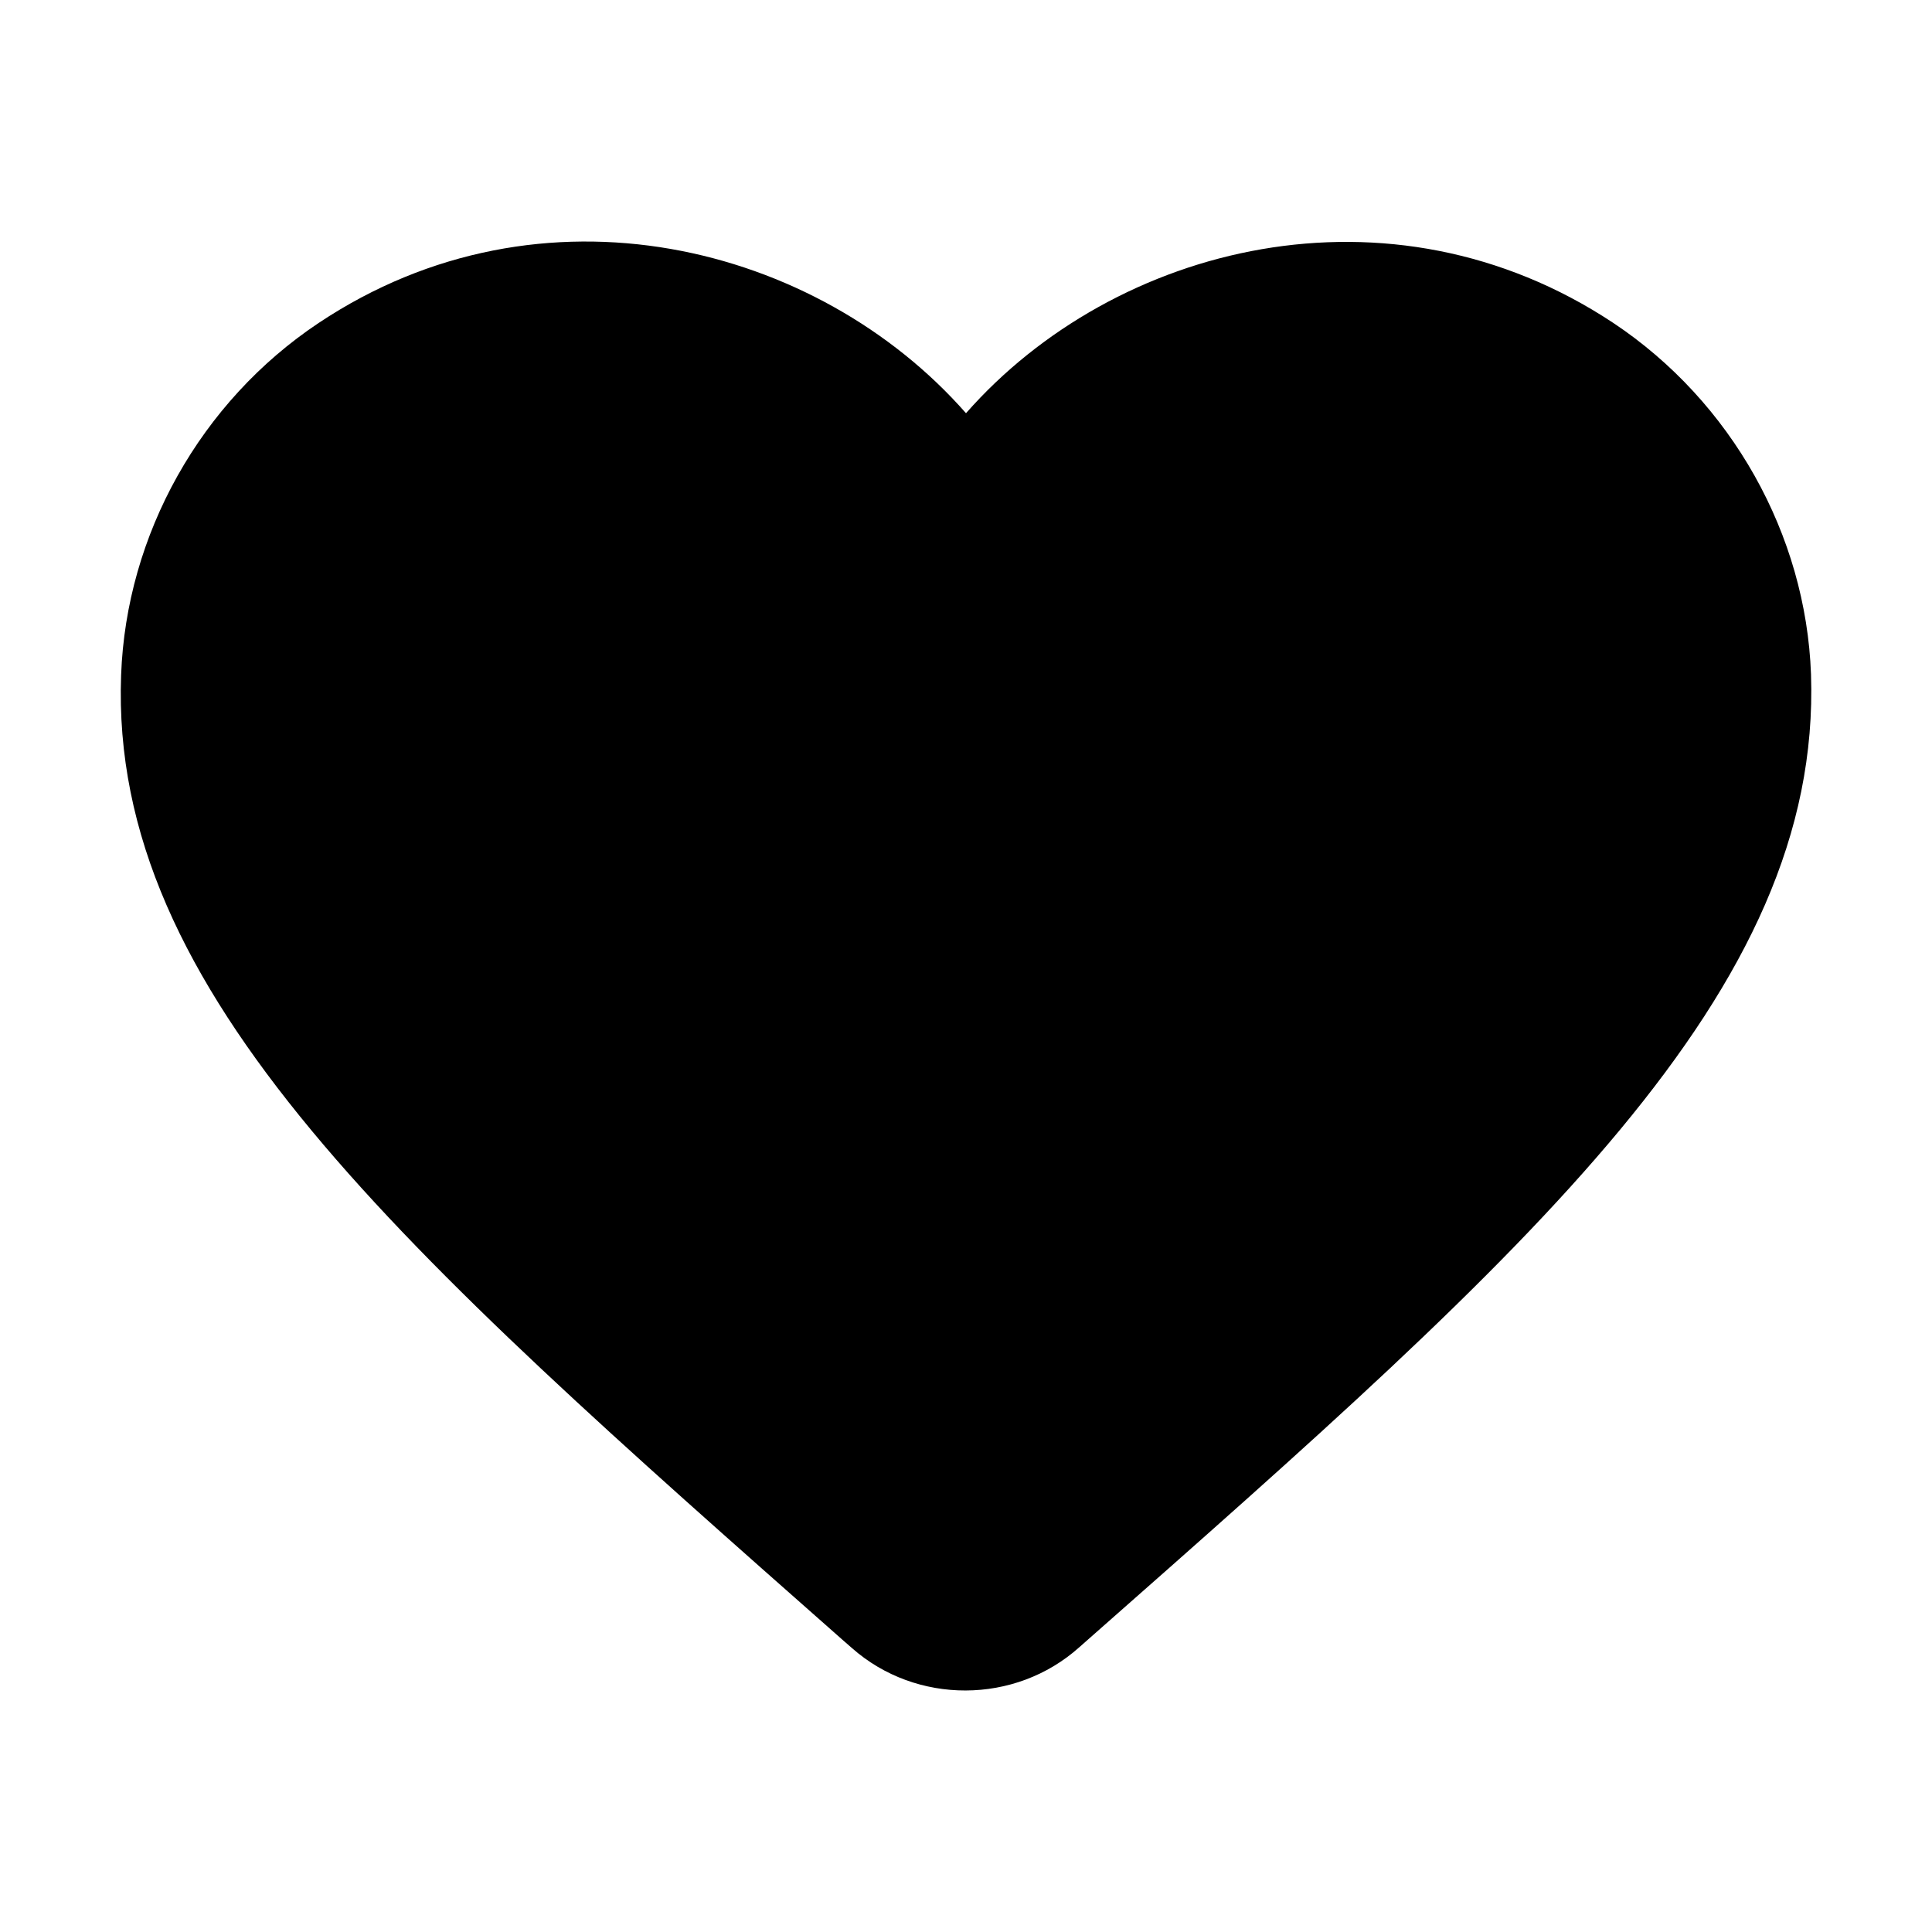
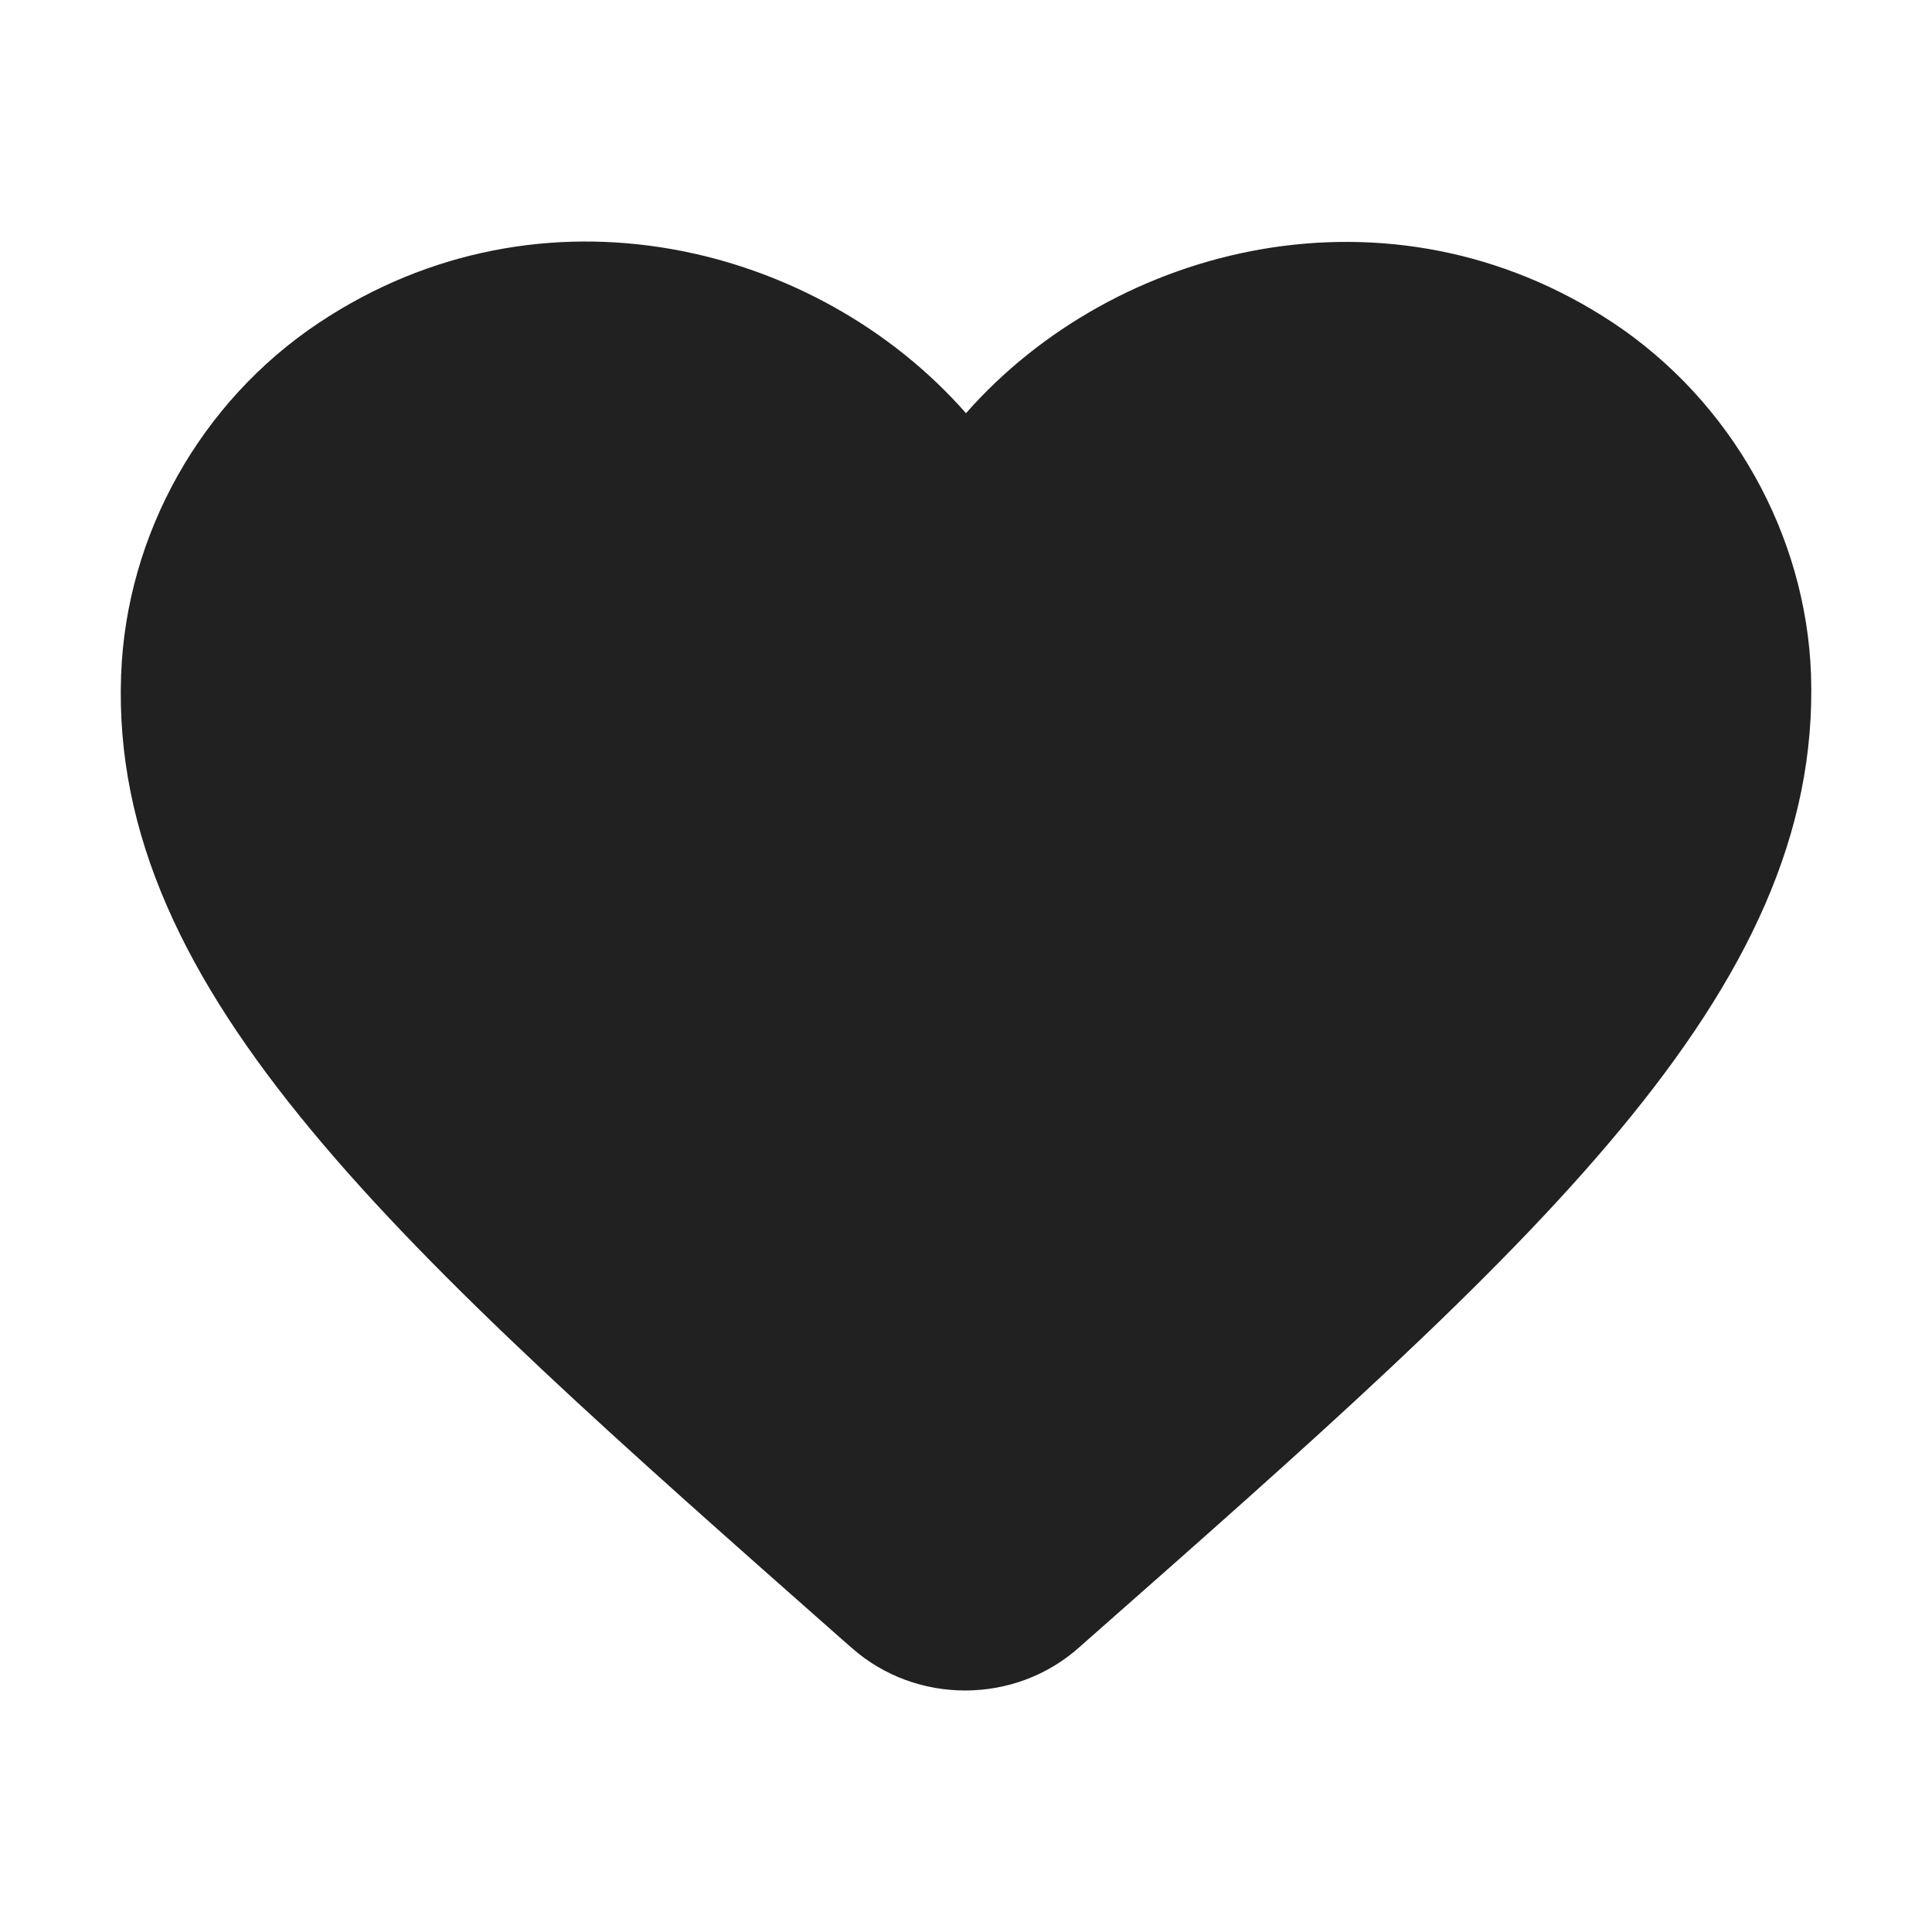
<svg xmlns="http://www.w3.org/2000/svg" width="16" height="16" viewBox="0 0 16 16" fill="none">
-   <path d="M13.36 2.674C11.513 1.45 9.232 2.021 8 3.422C6.769 2.021 4.488 1.443 2.64 2.674C1.661 3.326 1.045 4.428 1.003 5.591C0.905 8.229 3.312 10.344 6.986 13.588L7.056 13.649C7.587 14.118 8.406 14.118 8.938 13.642L9.015 13.574C12.688 10.337 15.088 8.223 14.998 5.584C14.956 4.428 14.34 3.326 13.36 2.674Z" fill="black" />
+   <path d="M13.36 2.674C11.513 1.45 9.232 2.021 8 3.422C6.769 2.021 4.488 1.443 2.64 2.674C1.661 3.326 1.045 4.428 1.003 5.591C0.905 8.229 3.312 10.344 6.986 13.588L7.056 13.649C7.587 14.118 8.406 14.118 8.938 13.642L9.015 13.574C12.688 10.337 15.088 8.223 14.998 5.584C14.956 4.428 14.34 3.326 13.36 2.674Z" fill="#212121" />
</svg>
